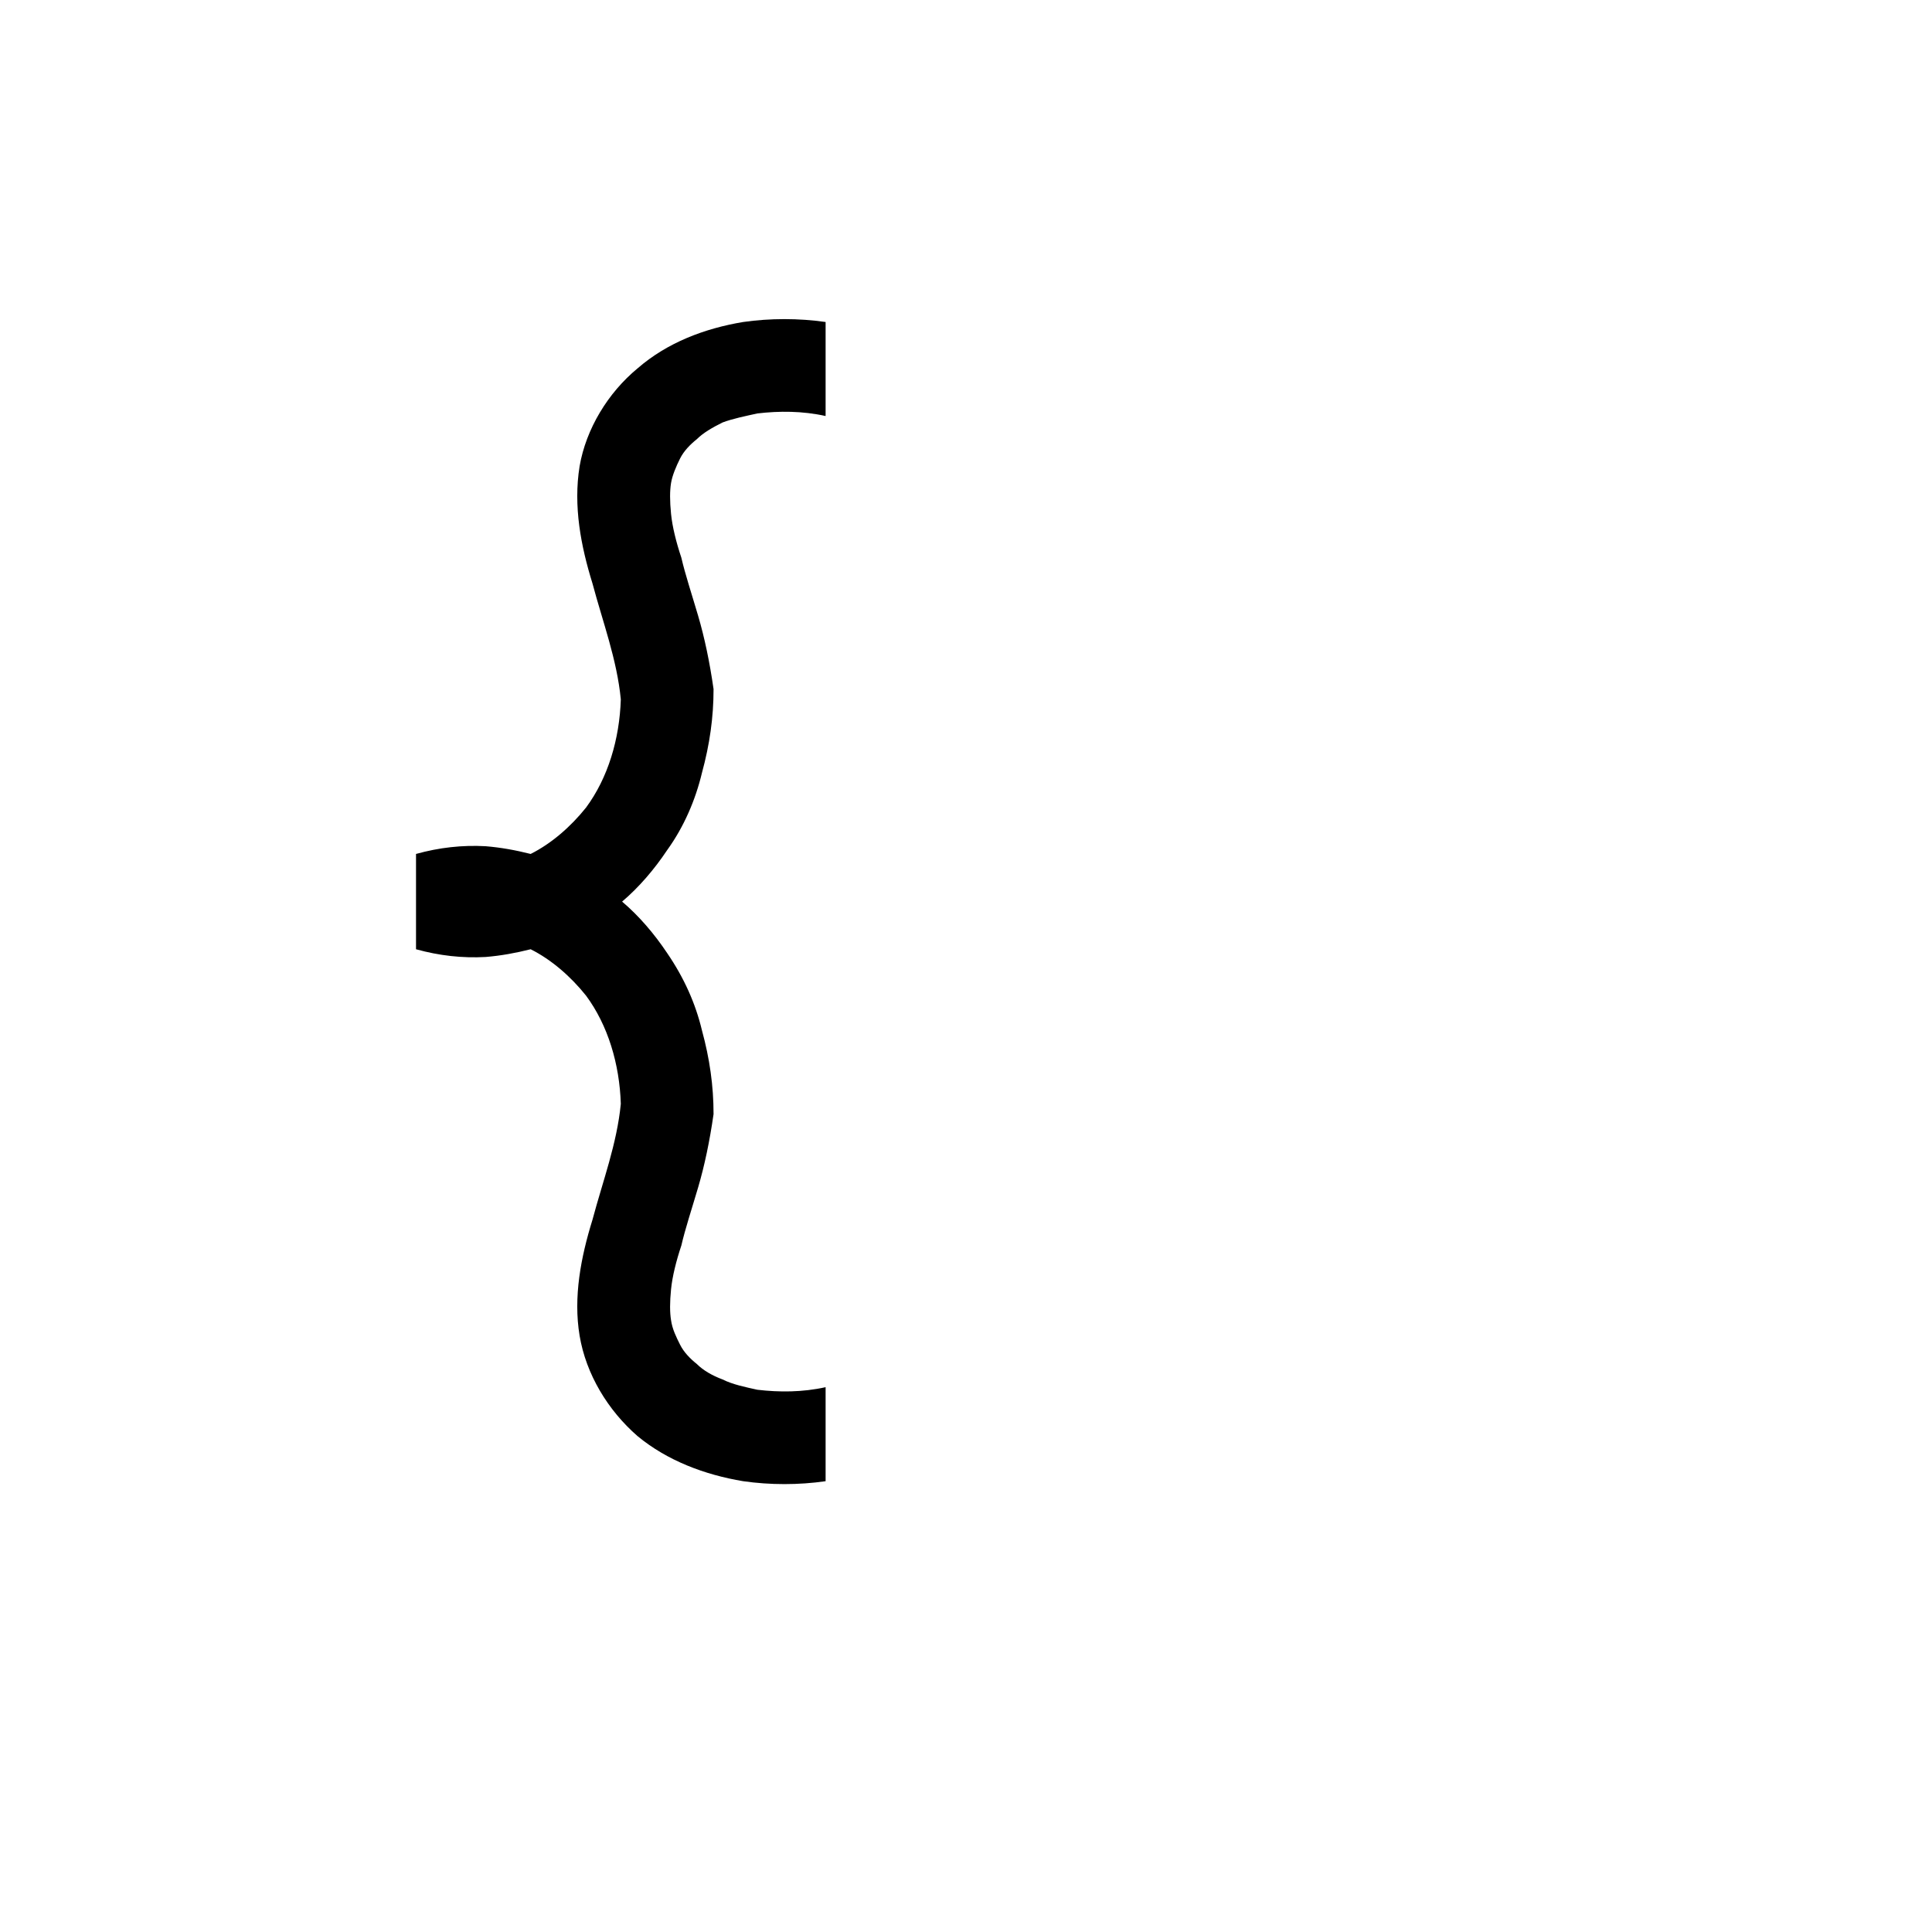
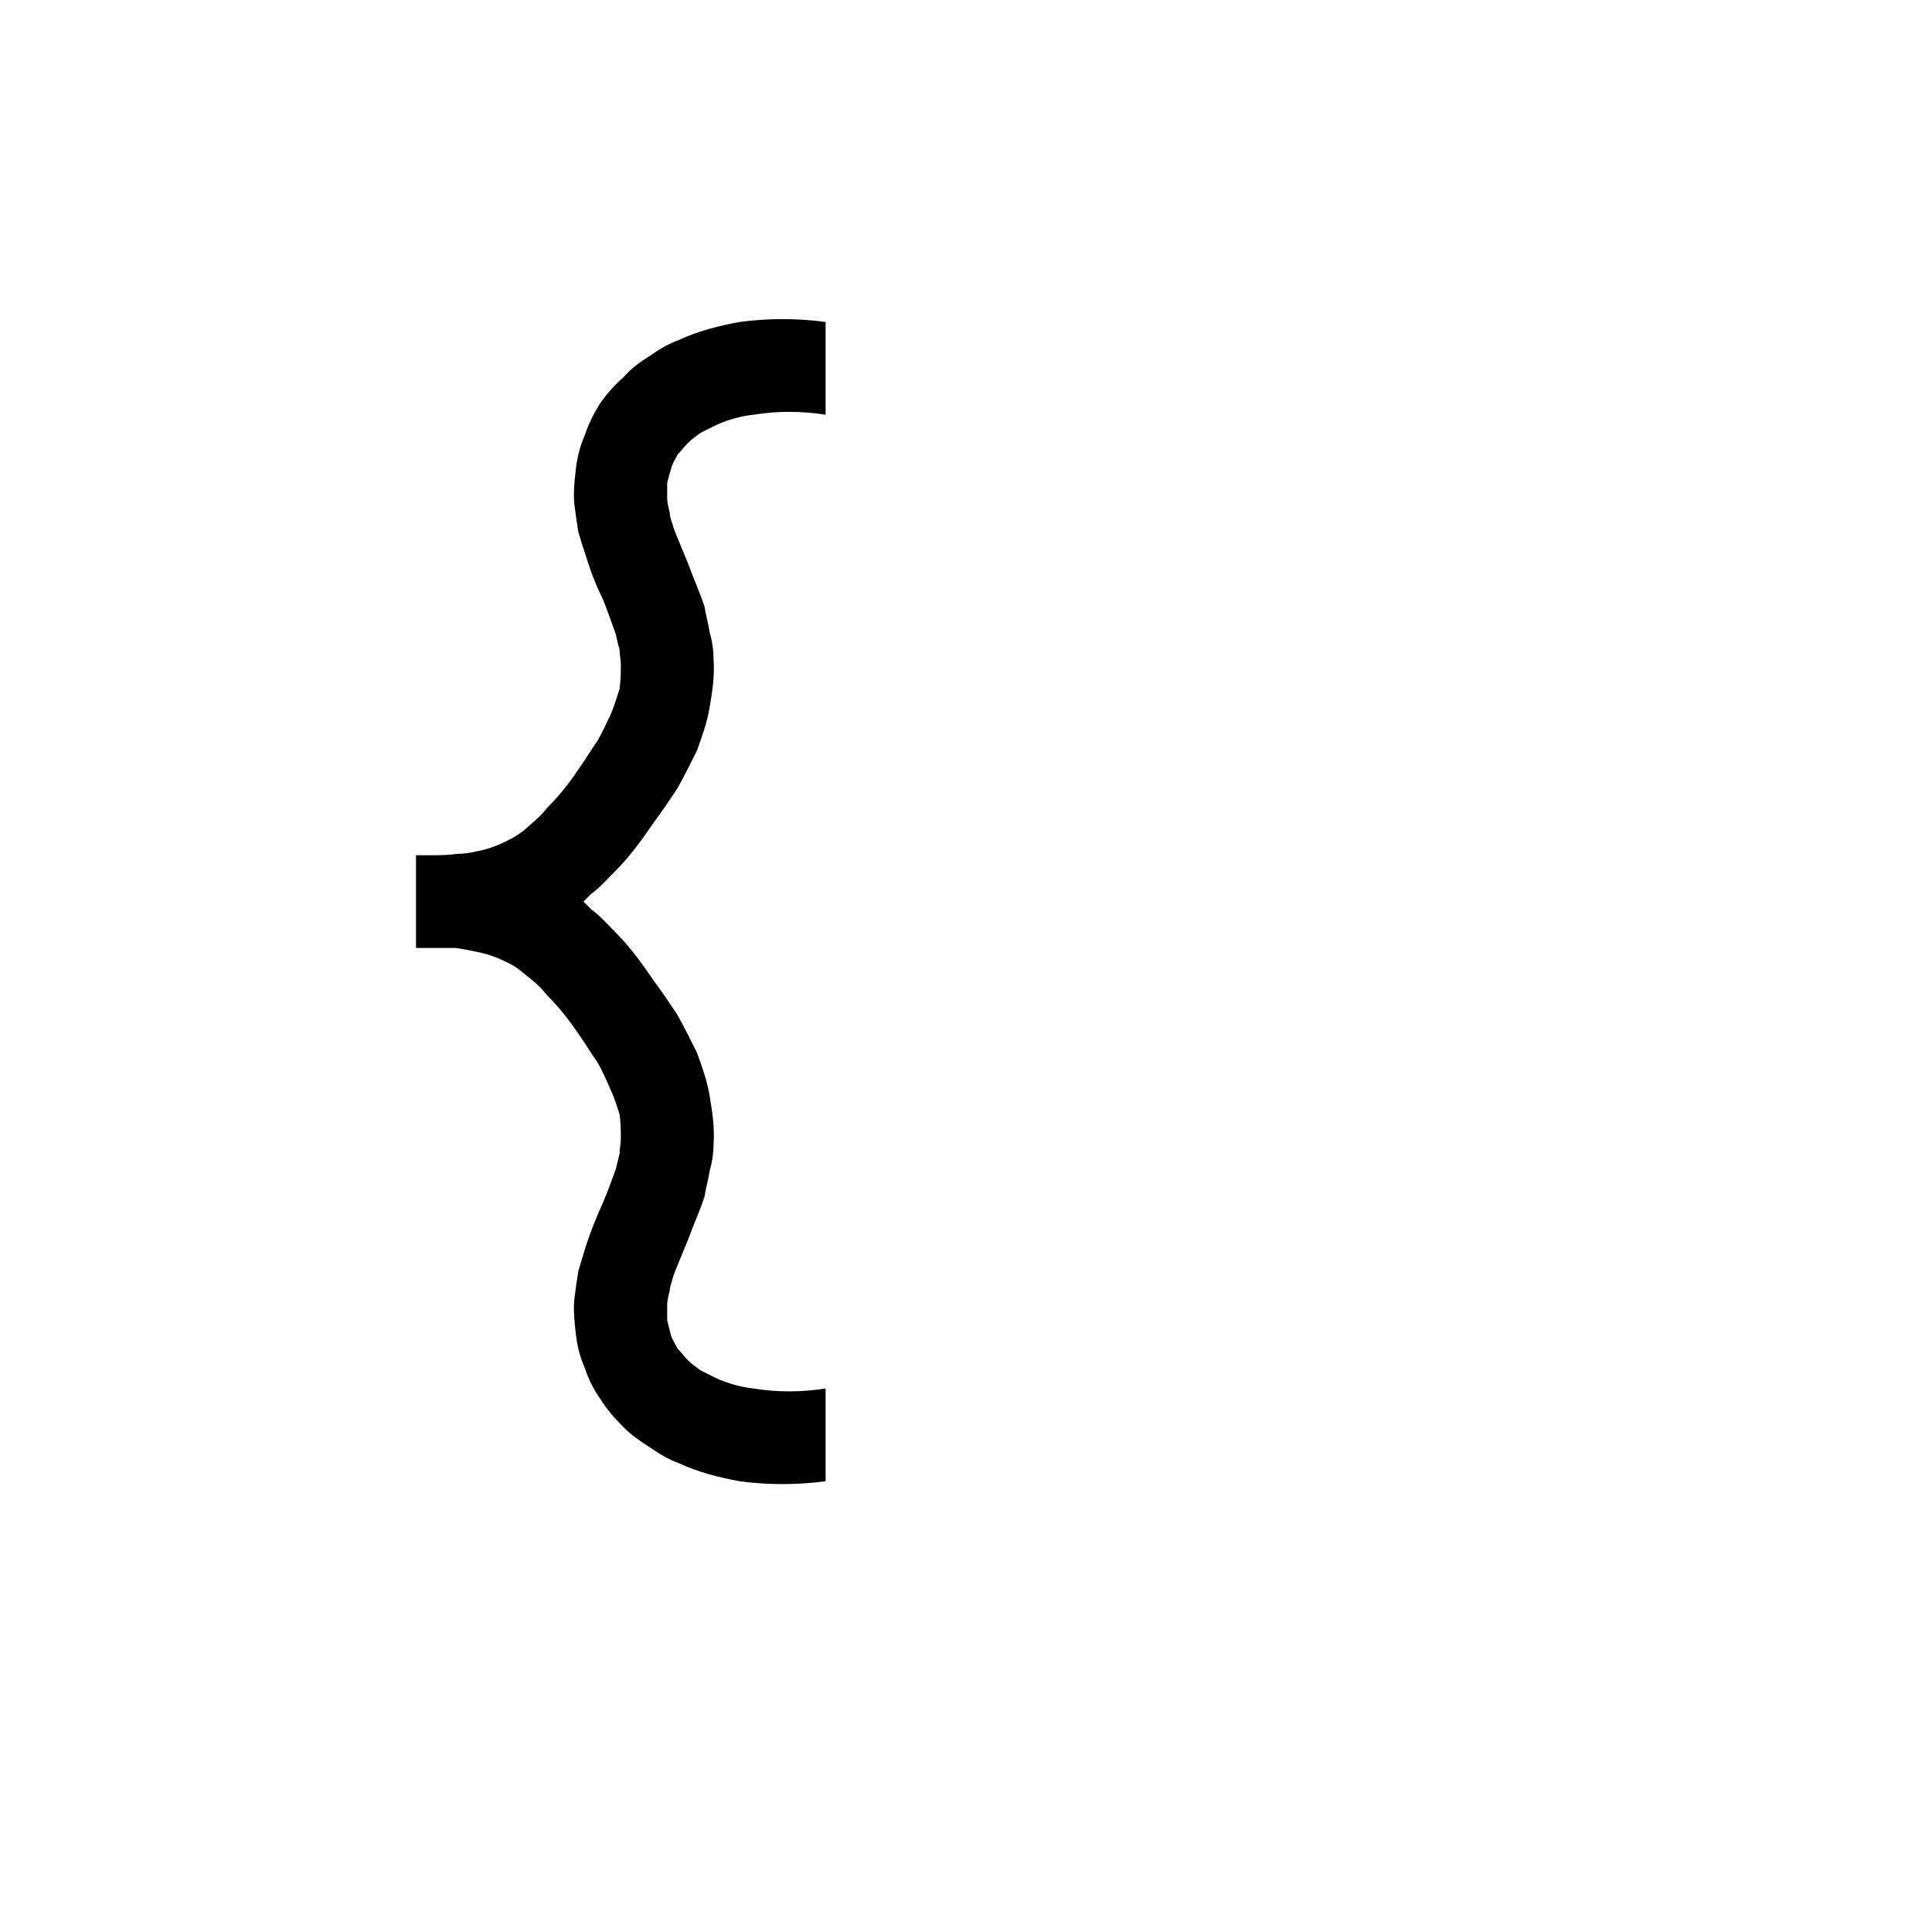
<svg xmlns="http://www.w3.org/2000/svg" viewBox="-0.25 -1.05 1.5 1.5">
-   <path d="M 0.327 0.1 C 0.297 0.095  0.268 0.084  0.245 0.065 C 0.222 0.045  0.205 0.017  0.2 -0.013 C 0.195 -0.043  0.201 -0.074  0.21 -0.103 C 0.218 -0.133  0.229 -0.162  0.232 -0.193 C 0.231 -0.224  0.222 -0.254  0.205 -0.277 C 0.193 -0.292  0.178 -0.305  0.162 -0.313 L 0.162 -0.313 C 0.15 -0.31  0.139 -0.308  0.127 -0.307 C 0.109 -0.306  0.091 -0.308  0.073 -0.313 L 0.073 -0.387 C 0.091 -0.392  0.109 -0.394  0.127 -0.393 C 0.139 -0.392  0.15 -0.39  0.162 -0.387 C 0.178 -0.395  0.193 -0.408  0.205 -0.423 C 0.222 -0.446  0.231 -0.476  0.232 -0.507 C 0.229 -0.538  0.218 -0.567  0.21 -0.597 C 0.201 -0.626  0.195 -0.657  0.2 -0.688 C 0.205 -0.717  0.222 -0.745  0.245 -0.764 C 0.268 -0.784  0.297 -0.795  0.327 -0.8 C 0.348 -0.803  0.37 -0.803  0.391 -0.8 L 0.391 -0.727 C 0.373 -0.731  0.355 -0.731  0.338 -0.729 C 0.329 -0.727  0.319 -0.725  0.311 -0.722 C 0.303 -0.718  0.296 -0.714  0.291 -0.709 C 0.286 -0.705  0.281 -0.7  0.278 -0.694 C 0.275 -0.688  0.272 -0.681  0.271 -0.675 C 0.27 -0.669  0.27 -0.661  0.271 -0.651 C 0.272 -0.641  0.275 -0.629  0.279 -0.617 C 0.282 -0.604  0.287 -0.589  0.292 -0.572 C 0.297 -0.555  0.301 -0.536  0.304 -0.515 C 0.304 -0.493  0.301 -0.472  0.295 -0.45 C 0.29 -0.429  0.281 -0.408  0.268 -0.39 C 0.258 -0.375  0.246 -0.361  0.233 -0.35 C 0.246 -0.339  0.258 -0.325  0.268 -0.31 C 0.281 -0.291  0.29 -0.271  0.295 -0.25 C 0.301 -0.228  0.304 -0.207  0.304 -0.185 C 0.301 -0.164  0.297 -0.145  0.292 -0.128 C 0.287 -0.111  0.282 -0.096  0.279 -0.083 C 0.275 -0.071  0.272 -0.059  0.271 -0.049 C 0.27 -0.039  0.27 -0.031  0.271 -0.025 C 0.272 -0.018  0.275 -0.012  0.278 -0.006 C 0.281 -0  0.286 0.005  0.291 0.009 C 0.296 0.014  0.303 0.018  0.311 0.021 C 0.319 0.025  0.329 0.027  0.338 0.029 C 0.355 0.031  0.373 0.031  0.391 0.027 L 0.391 0.1 C 0.37 0.103  0.348 0.103  0.327 0.1 Z" fill="black" />
+   <path d="M 0.324 0.1 C 0.308 0.097  0.292 0.093  0.277 0.086 C 0.269 0.083  0.262 0.079  0.255 0.074 C 0.247 0.069  0.24 0.064  0.234 0.058 C 0.227 0.051  0.221 0.044  0.216 0.036 C 0.211 0.029  0.207 0.021  0.204 0.012 C 0.2 0.003  0.198 -0.006  0.197 -0.015 C 0.196 -0.024  0.195 -0.033  0.196 -0.042 C 0.197 -0.05  0.198 -0.057  0.199 -0.063 C 0.201 -0.07  0.203 -0.076  0.205 -0.083 C 0.209 -0.095  0.213 -0.105  0.218 -0.116 C 0.222 -0.125  0.225 -0.134  0.228 -0.142 C 0.229 -0.146  0.23 -0.15  0.231 -0.154 C 0.231 -0.158  0.232 -0.162  0.232 -0.166 C 0.232 -0.172  0.232 -0.178  0.231 -0.185 C 0.229 -0.191  0.227 -0.198  0.224 -0.204 C 0.221 -0.211  0.218 -0.218  0.214 -0.225 C 0.209 -0.232  0.205 -0.239  0.2 -0.246 C 0.192 -0.258  0.184 -0.268  0.175 -0.277 C 0.171 -0.282  0.167 -0.286  0.162 -0.29 C 0.158 -0.293  0.154 -0.297  0.149 -0.3 C 0.14 -0.305  0.131 -0.309  0.12 -0.311 C 0.116 -0.312  0.11 -0.313  0.104 -0.314 C 0.098 -0.314  0.091 -0.314  0.084 -0.314 L 0.084 -0.314 L 0.073 -0.314 L 0.073 -0.386 L 0.084 -0.386 C 0.091 -0.386  0.098 -0.386  0.104 -0.387 C 0.11 -0.387  0.116 -0.388  0.12 -0.389 C 0.131 -0.391  0.14 -0.395  0.149 -0.4 C 0.154 -0.403  0.158 -0.406  0.162 -0.41 C 0.167 -0.414  0.171 -0.418  0.175 -0.423 C 0.184 -0.432  0.192 -0.442  0.2 -0.454 C 0.205 -0.461  0.209 -0.468  0.214 -0.475 C 0.218 -0.482  0.221 -0.489  0.224 -0.495 C 0.227 -0.502  0.229 -0.509  0.231 -0.515 C 0.232 -0.522  0.232 -0.528  0.232 -0.534 C 0.232 -0.538  0.231 -0.542  0.231 -0.546 C 0.23 -0.549  0.229 -0.553  0.228 -0.558 C 0.225 -0.566  0.222 -0.575  0.218 -0.585 C 0.213 -0.595  0.209 -0.605  0.205 -0.618 C 0.203 -0.624  0.201 -0.63  0.199 -0.637 C 0.198 -0.643  0.197 -0.65  0.196 -0.658 C 0.195 -0.667  0.196 -0.676  0.197 -0.685 C 0.198 -0.694  0.2 -0.703  0.204 -0.712 C 0.207 -0.721  0.211 -0.729  0.216 -0.737 C 0.221 -0.744  0.227 -0.751  0.234 -0.757 C 0.24 -0.764  0.247 -0.769  0.255 -0.774 C 0.262 -0.779  0.269 -0.783  0.277 -0.786 C 0.292 -0.793  0.308 -0.797  0.324 -0.8 C 0.346 -0.803  0.369 -0.803  0.391 -0.8 L 0.391 -0.728 C 0.372 -0.731  0.353 -0.731  0.335 -0.728 C 0.325 -0.727  0.315 -0.724  0.306 -0.72 C 0.302 -0.718  0.298 -0.716  0.294 -0.714 C 0.29 -0.711  0.287 -0.709  0.284 -0.706 C 0.281 -0.703  0.279 -0.7  0.276 -0.697 C 0.274 -0.693  0.272 -0.69  0.271 -0.686 C 0.27 -0.683  0.269 -0.679  0.268 -0.675 C 0.268 -0.671  0.268 -0.667  0.268 -0.663 C 0.268 -0.66  0.269 -0.656  0.27 -0.652 C 0.27 -0.648  0.272 -0.644  0.273 -0.64 C 0.276 -0.632  0.28 -0.623  0.284 -0.613 C 0.288 -0.602  0.293 -0.591  0.297 -0.579 C 0.298 -0.572  0.3 -0.566  0.301 -0.559 C 0.303 -0.552  0.304 -0.545  0.304 -0.538 C 0.305 -0.525  0.303 -0.513  0.301 -0.501 C 0.299 -0.489  0.295 -0.478  0.291 -0.467 C 0.286 -0.457  0.281 -0.447  0.276 -0.438 C 0.27 -0.429  0.264 -0.42  0.258 -0.412 C 0.249 -0.399  0.24 -0.386  0.228 -0.374 C 0.222 -0.368  0.216 -0.361  0.209 -0.356 C 0.207 -0.354  0.205 -0.352  0.203 -0.35 C 0.205 -0.348  0.207 -0.346  0.209 -0.344 C 0.216 -0.339  0.222 -0.332  0.228 -0.326 C 0.24 -0.314  0.249 -0.301  0.258 -0.288 C 0.264 -0.28  0.27 -0.271  0.276 -0.262 C 0.281 -0.253  0.286 -0.243  0.291 -0.233 C 0.295 -0.222  0.299 -0.211  0.301 -0.199 C 0.303 -0.187  0.305 -0.174  0.304 -0.162 C 0.304 -0.155  0.303 -0.148  0.301 -0.141 C 0.3 -0.134  0.298 -0.128  0.297 -0.121 C 0.293 -0.109  0.288 -0.098  0.284 -0.087 C 0.28 -0.077  0.276 -0.068  0.273 -0.06 C 0.272 -0.056  0.27 -0.051  0.27 -0.048 C 0.269 -0.044  0.268 -0.04  0.268 -0.037 C 0.268 -0.033  0.268 -0.029  0.268 -0.025 C 0.269 -0.021  0.27 -0.017  0.271 -0.013 C 0.272 -0.01  0.274 -0.007  0.276 -0.003 C 0.279 -0  0.281 0.003  0.284 0.006 C 0.287 0.009  0.29 0.011  0.294 0.014 C 0.298 0.016  0.302 0.018  0.306 0.02 C 0.315 0.024  0.325 0.027  0.335 0.028 C 0.353 0.031  0.372 0.031  0.391 0.028 L 0.391 0.1 C 0.369 0.103  0.346 0.103  0.324 0.1 Z" fill="black" />
</svg>
